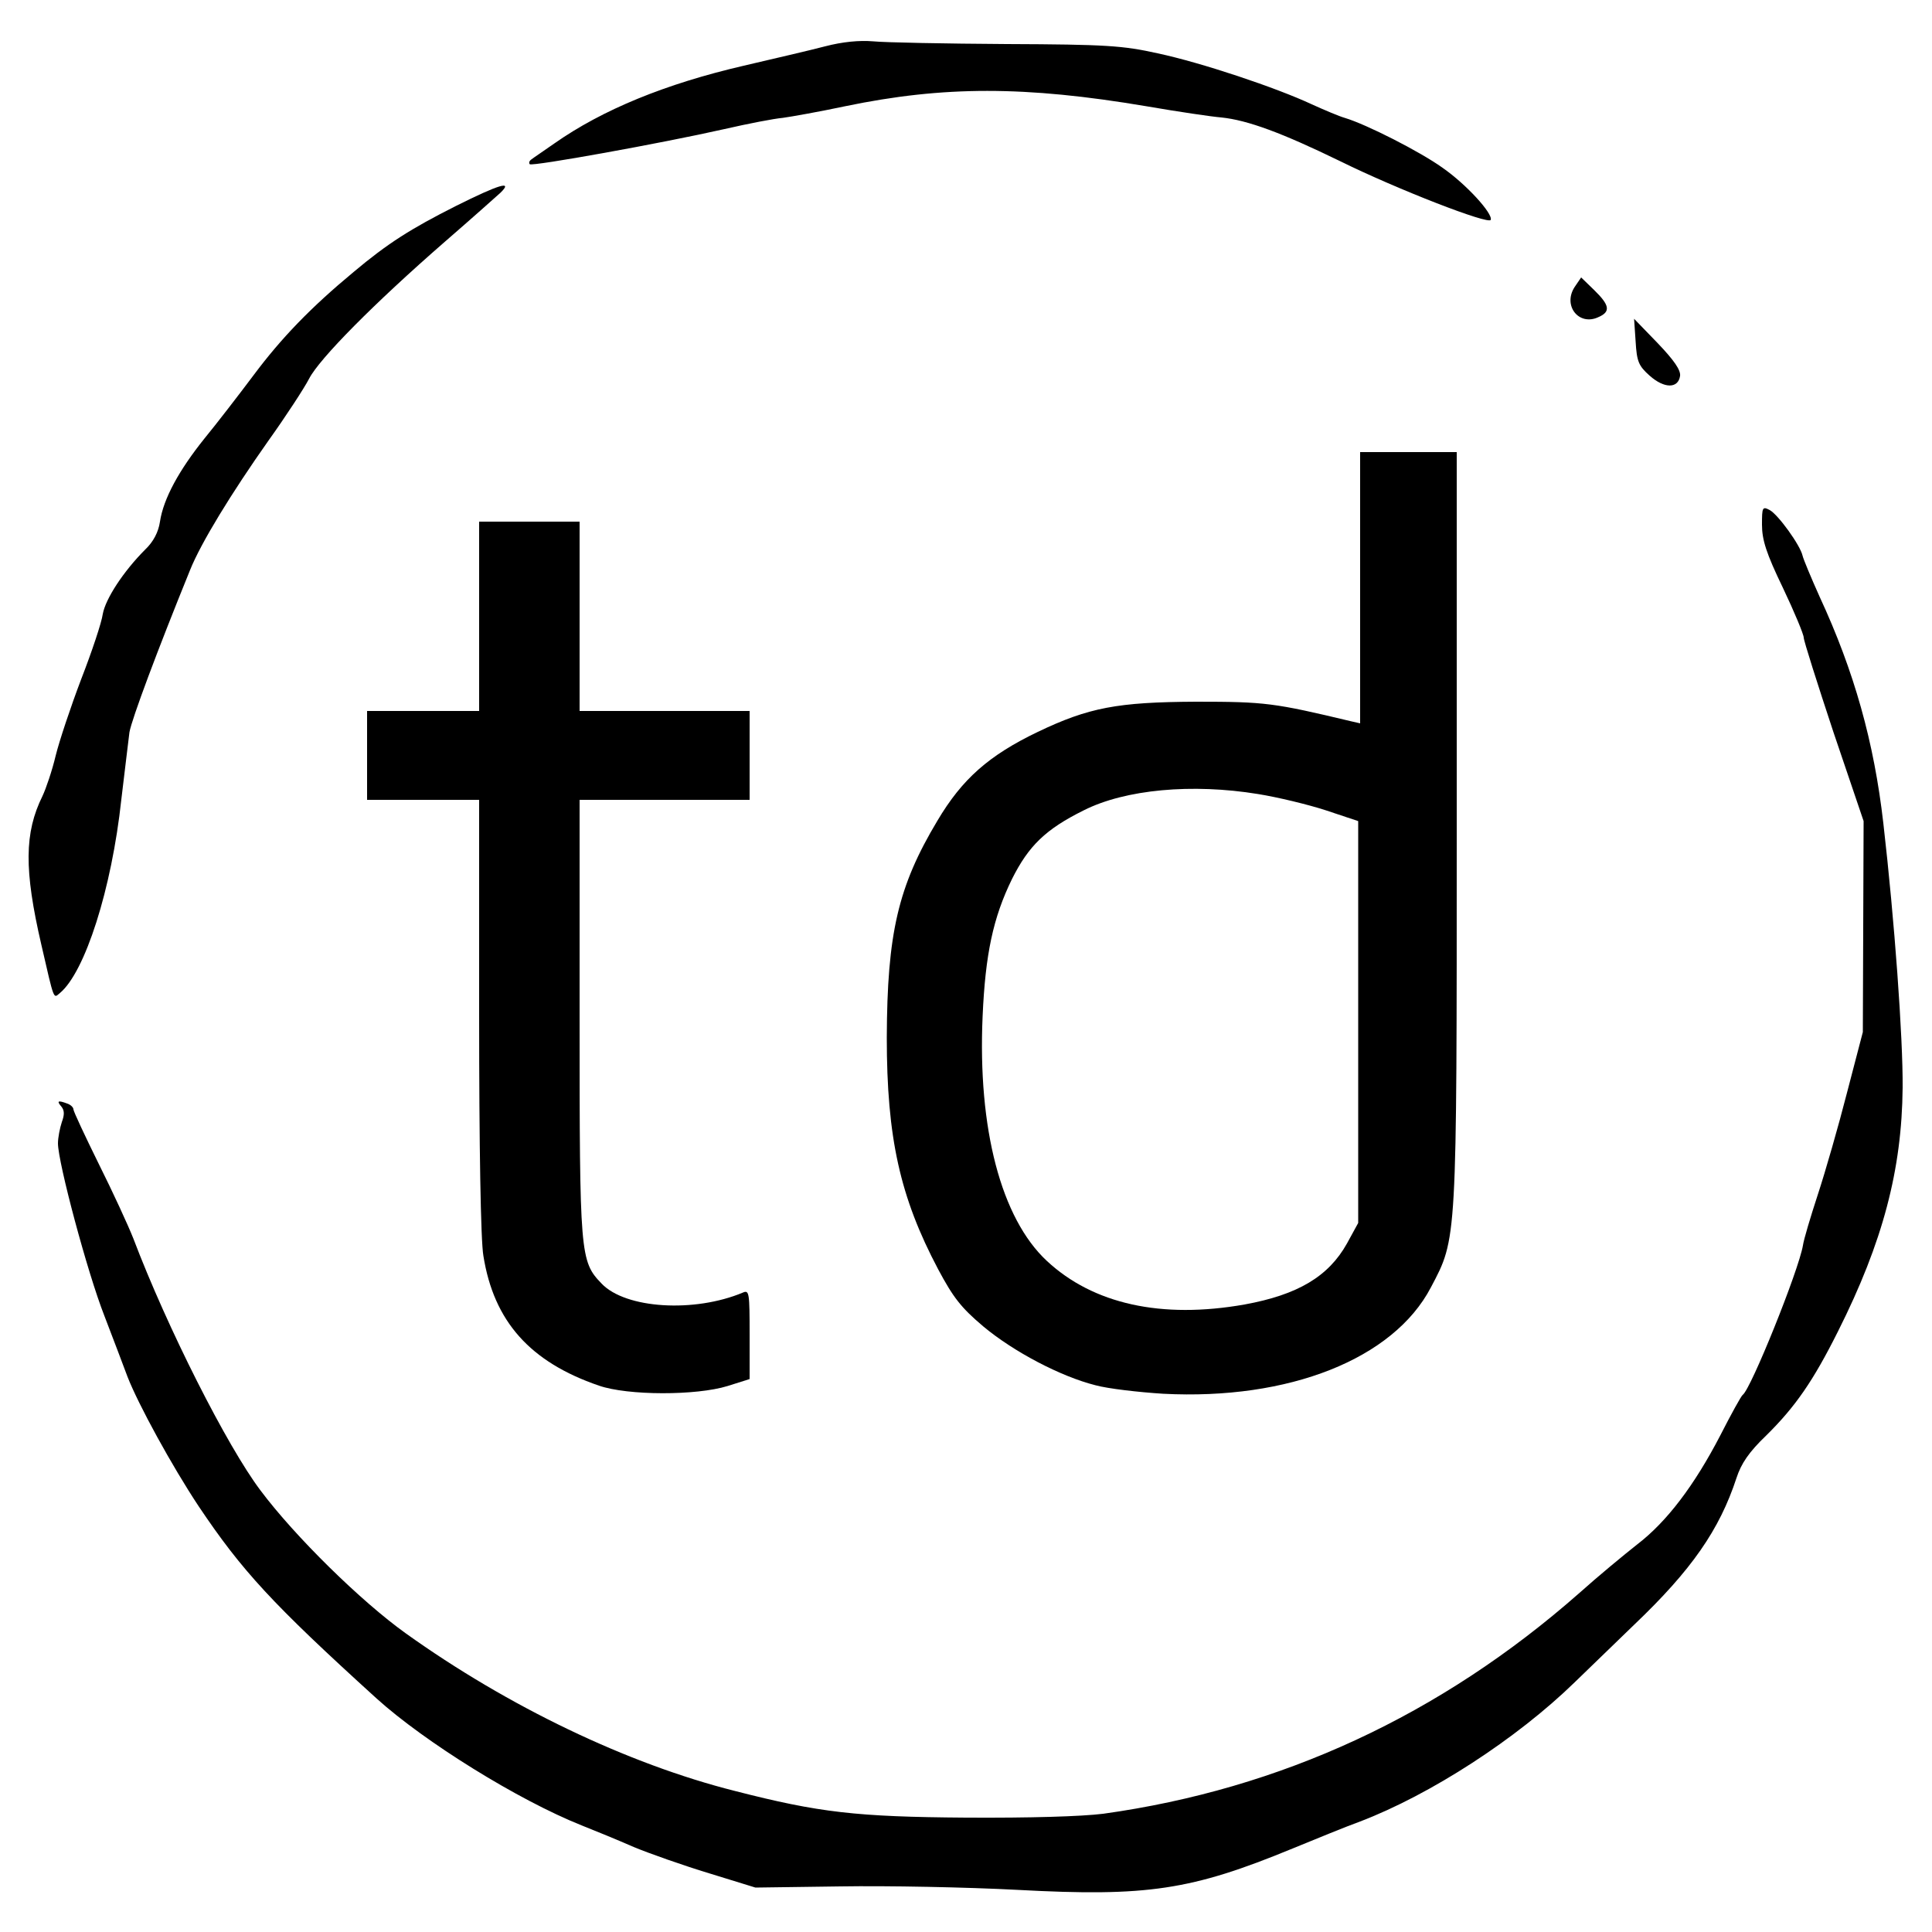
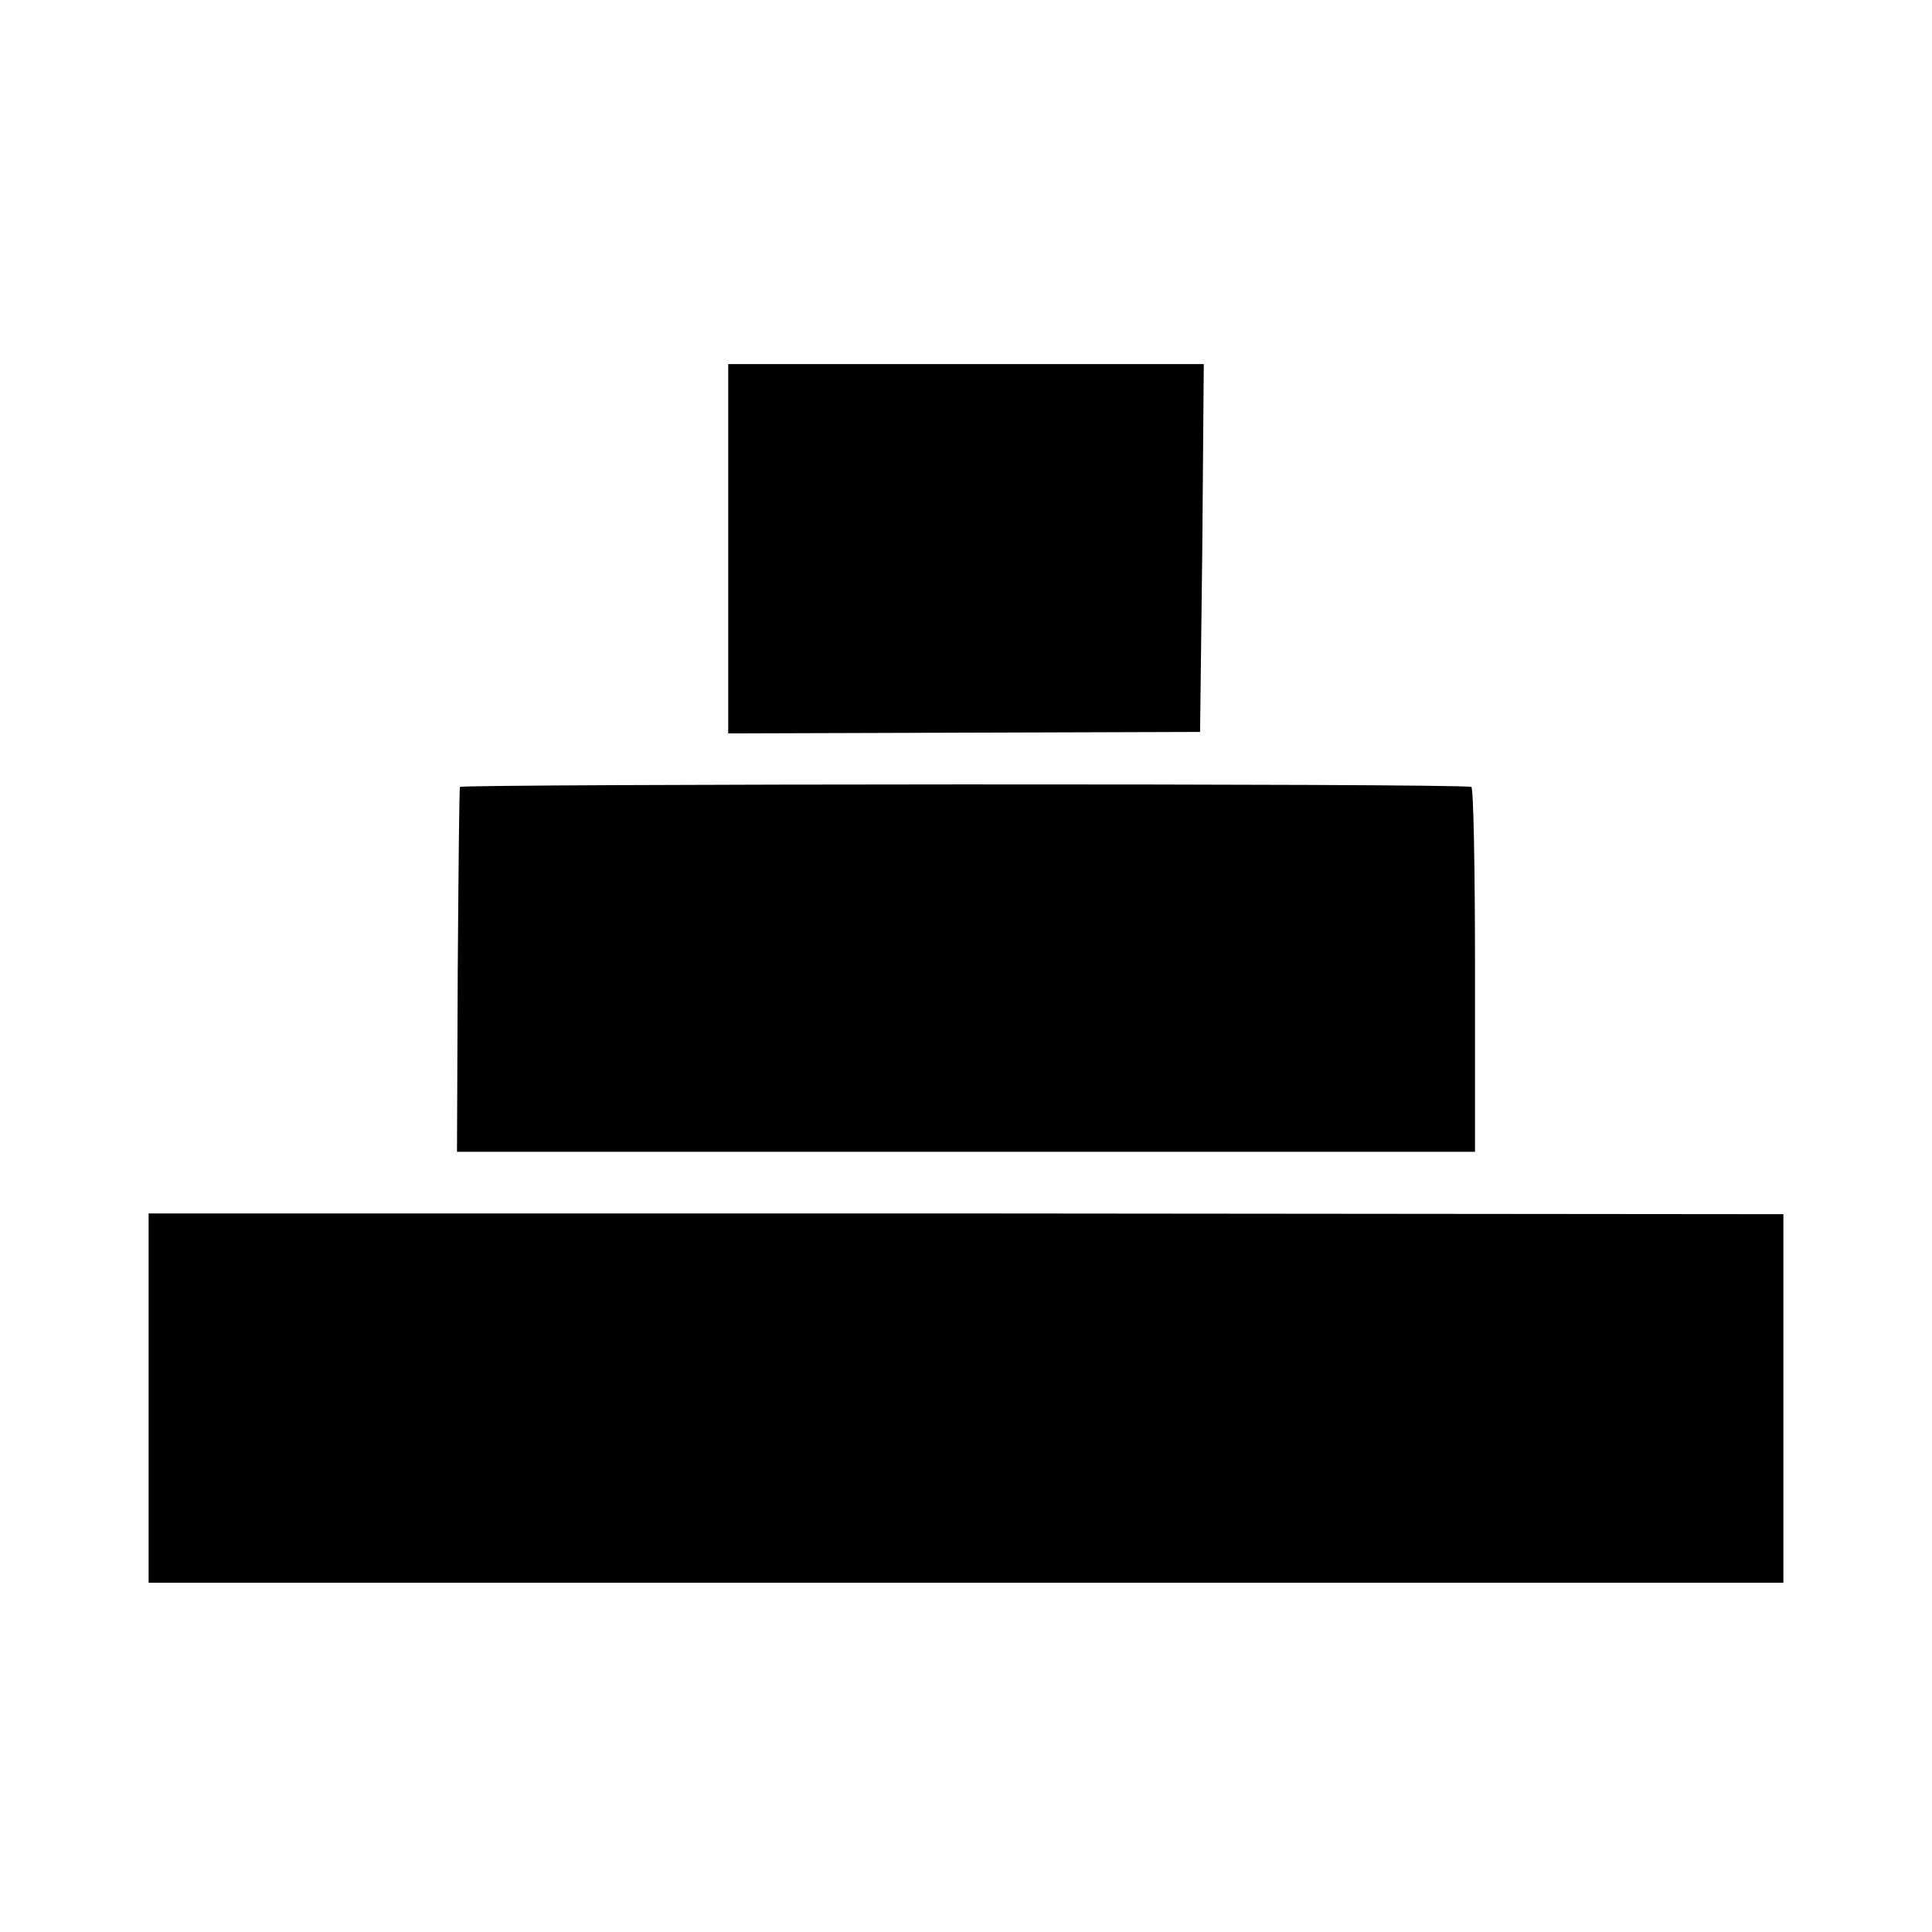
- <svg xmlns="http://www.w3.org/2000/svg" version="1.0" width="500pt" height="500pt" viewBox="0 0 500 500" preserveAspectRatio="xMidYMid meet">
-   <g transform="translate(0,500) scale(0.1,-0.1)" fill="#000000" stroke="none">
-     <path d="M2135 4880 c-38 -10 -133 -32 -210 -50 -203 -47 -366 -114 -490 -201 -27 -19 -54 -37 -59 -41 -6 -4 -8 -9 -5 -13 7 -6 340 54 504 91 61 14 128 27 151 29 22 3 95 16 161 30 255 53 466 53 780 0 81 -14 169 -27 194 -29 68 -7 157 -40 307 -113 148 -73 385 -165 390 -152 6 16 -63 92 -125 135 -57 41 -196 112 -253 129 -14 4 -52 20 -85 35 -92 43 -286 108 -399 132 -90 20 -133 23 -391 24 -159 1 -315 4 -345 7 -36 3 -79 -1 -125 -13z" />
-     <path d="M1180 4467 c-117 -59 -177 -97 -265 -171 -111 -92 -187 -171 -258 -266 -39 -52 -96 -126 -128 -165 -65 -81 -106 -155 -115 -215 -4 -27 -17 -52 -38 -72 -57 -57 -103 -128 -110 -167 -3 -22 -28 -97 -56 -169 -27 -71 -57 -161 -66 -198 -9 -38 -25 -85 -34 -104 -47 -95 -48 -191 -3 -385 34 -148 31 -139 48 -125 65 54 134 269 159 501 9 73 18 152 21 174 6 34 72 211 157 420 28 70 107 199 203 335 45 63 92 135 105 160 26 51 167 194 352 355 68 59 132 116 143 126 34 33 -3 22 -115 -34z" />
-     <path d="M4075 4257 c-31 -48 11 -101 61 -78 33 14 30 31 -10 70 l-34 33 -17 -25z" />
-     <path d="M4233 4116 c3 -52 8 -63 36 -88 38 -34 74 -34 79 -1 2 15 -15 40 -58 85 l-61 63 4 -59z" />
-     <path d="M3520 3479 l0 -351 -22 5 c-201 48 -223 51 -403 51 -203 -1 -277 -15 -409 -78 -127 -61 -196 -122 -260 -230 -102 -170 -130 -292 -131 -561 0 -259 34 -413 133 -600 39 -73 59 -99 117 -148 78 -65 199 -129 290 -152 33 -9 112 -18 175 -22 326 -17 596 90 693 275 68 129 67 111 67 1192 l0 970 -125 0 -125 0 0 -351z m-264 -534 c50 -8 129 -27 175 -42 l84 -28 0 -520 0 -520 -29 -53 c-48 -86 -128 -133 -265 -158 -215 -38 -392 1 -512 113 -118 110 -179 342 -166 633 7 160 27 255 76 355 43 86 87 129 186 178 107 54 280 70 451 42z" />
-     <path d="M4560 3642 c0 -39 11 -74 54 -163 30 -63 54 -121 54 -129 0 -8 35 -118 77 -245 l78 -230 -1 -273 -1 -273 -41 -157 c-22 -86 -56 -204 -75 -262 -19 -58 -37 -118 -39 -133 -11 -65 -135 -373 -156 -387 -4 -3 -30 -50 -58 -105 -67 -129 -138 -223 -215 -282 -33 -26 -101 -82 -150 -126 -359 -316 -772 -507 -1232 -571 -57 -7 -188 -11 -355 -10 -283 2 -380 13 -598 69 -278 70 -588 219 -852 408 -116 83 -287 251 -376 370 -86 114 -241 420 -329 652 -13 33 -53 120 -89 192 -36 73 -66 137 -66 142 0 5 -7 12 -16 15 -24 9 -28 7 -15 -8 8 -10 8 -21 1 -40 -5 -15 -10 -40 -10 -55 0 -49 76 -334 120 -446 23 -60 50 -131 60 -158 28 -72 115 -231 184 -335 112 -167 190 -252 461 -498 124 -112 365 -262 530 -328 33 -13 94 -38 135 -56 41 -17 129 -48 195 -68 l120 -37 220 3 c121 2 327 -2 459 -9 335 -18 449 -1 711 107 61 25 139 57 175 70 183 70 405 214 555 360 28 27 97 94 154 149 149 142 221 246 265 380 12 37 32 67 77 110 76 75 122 142 186 270 116 231 165 418 167 630 1 130 -21 433 -50 685 -24 209 -75 392 -165 586 -22 49 -42 97 -44 106 -6 27 -63 106 -85 118 -19 10 -20 7 -20 -38z" />
-     <path d="M1240 3405 l0 -245 -145 0 -145 0 0 -115 0 -115 145 0 145 0 0 -557 c0 -336 4 -584 11 -623 27 -170 121 -275 299 -336 75 -26 252 -26 333 -1 l57 18 0 115 c0 107 -1 116 -17 109 -126 -53 -304 -42 -366 23 -56 58 -57 74 -57 689 l0 563 220 0 220 0 0 115 0 115 -220 0 -220 0 0 245 0 245 -130 0 -130 0 0 -245z" />
+ <svg xmlns="http://www.w3.org/2000/svg" version="1.0" width="260pt" height="260pt" viewBox="0 0 260 260" preserveAspectRatio="xMidYMid meet">
+   <g transform="translate(0,260) scale(0.1,-0.1)" fill="#000000" stroke="none">
+     <path d="M980 1862 l0 -249 318 1 317 1 3 248 2 247 -320 0 -320 0 0 -248z" />
+     <path d="M619 1541 c-1 -3 -2 -115 -3 -248 l-1 -243 685 0 685 0 0 245 c0 135 -2 246 -5 246 -17 5 -1360 4 -1361 0z" />
+     <path d="M200 718 l0 -248 1100 0 1100 0 0 248 0 248 -1100 1 -1100 0 0 -249z" />
  </g>
</svg>
